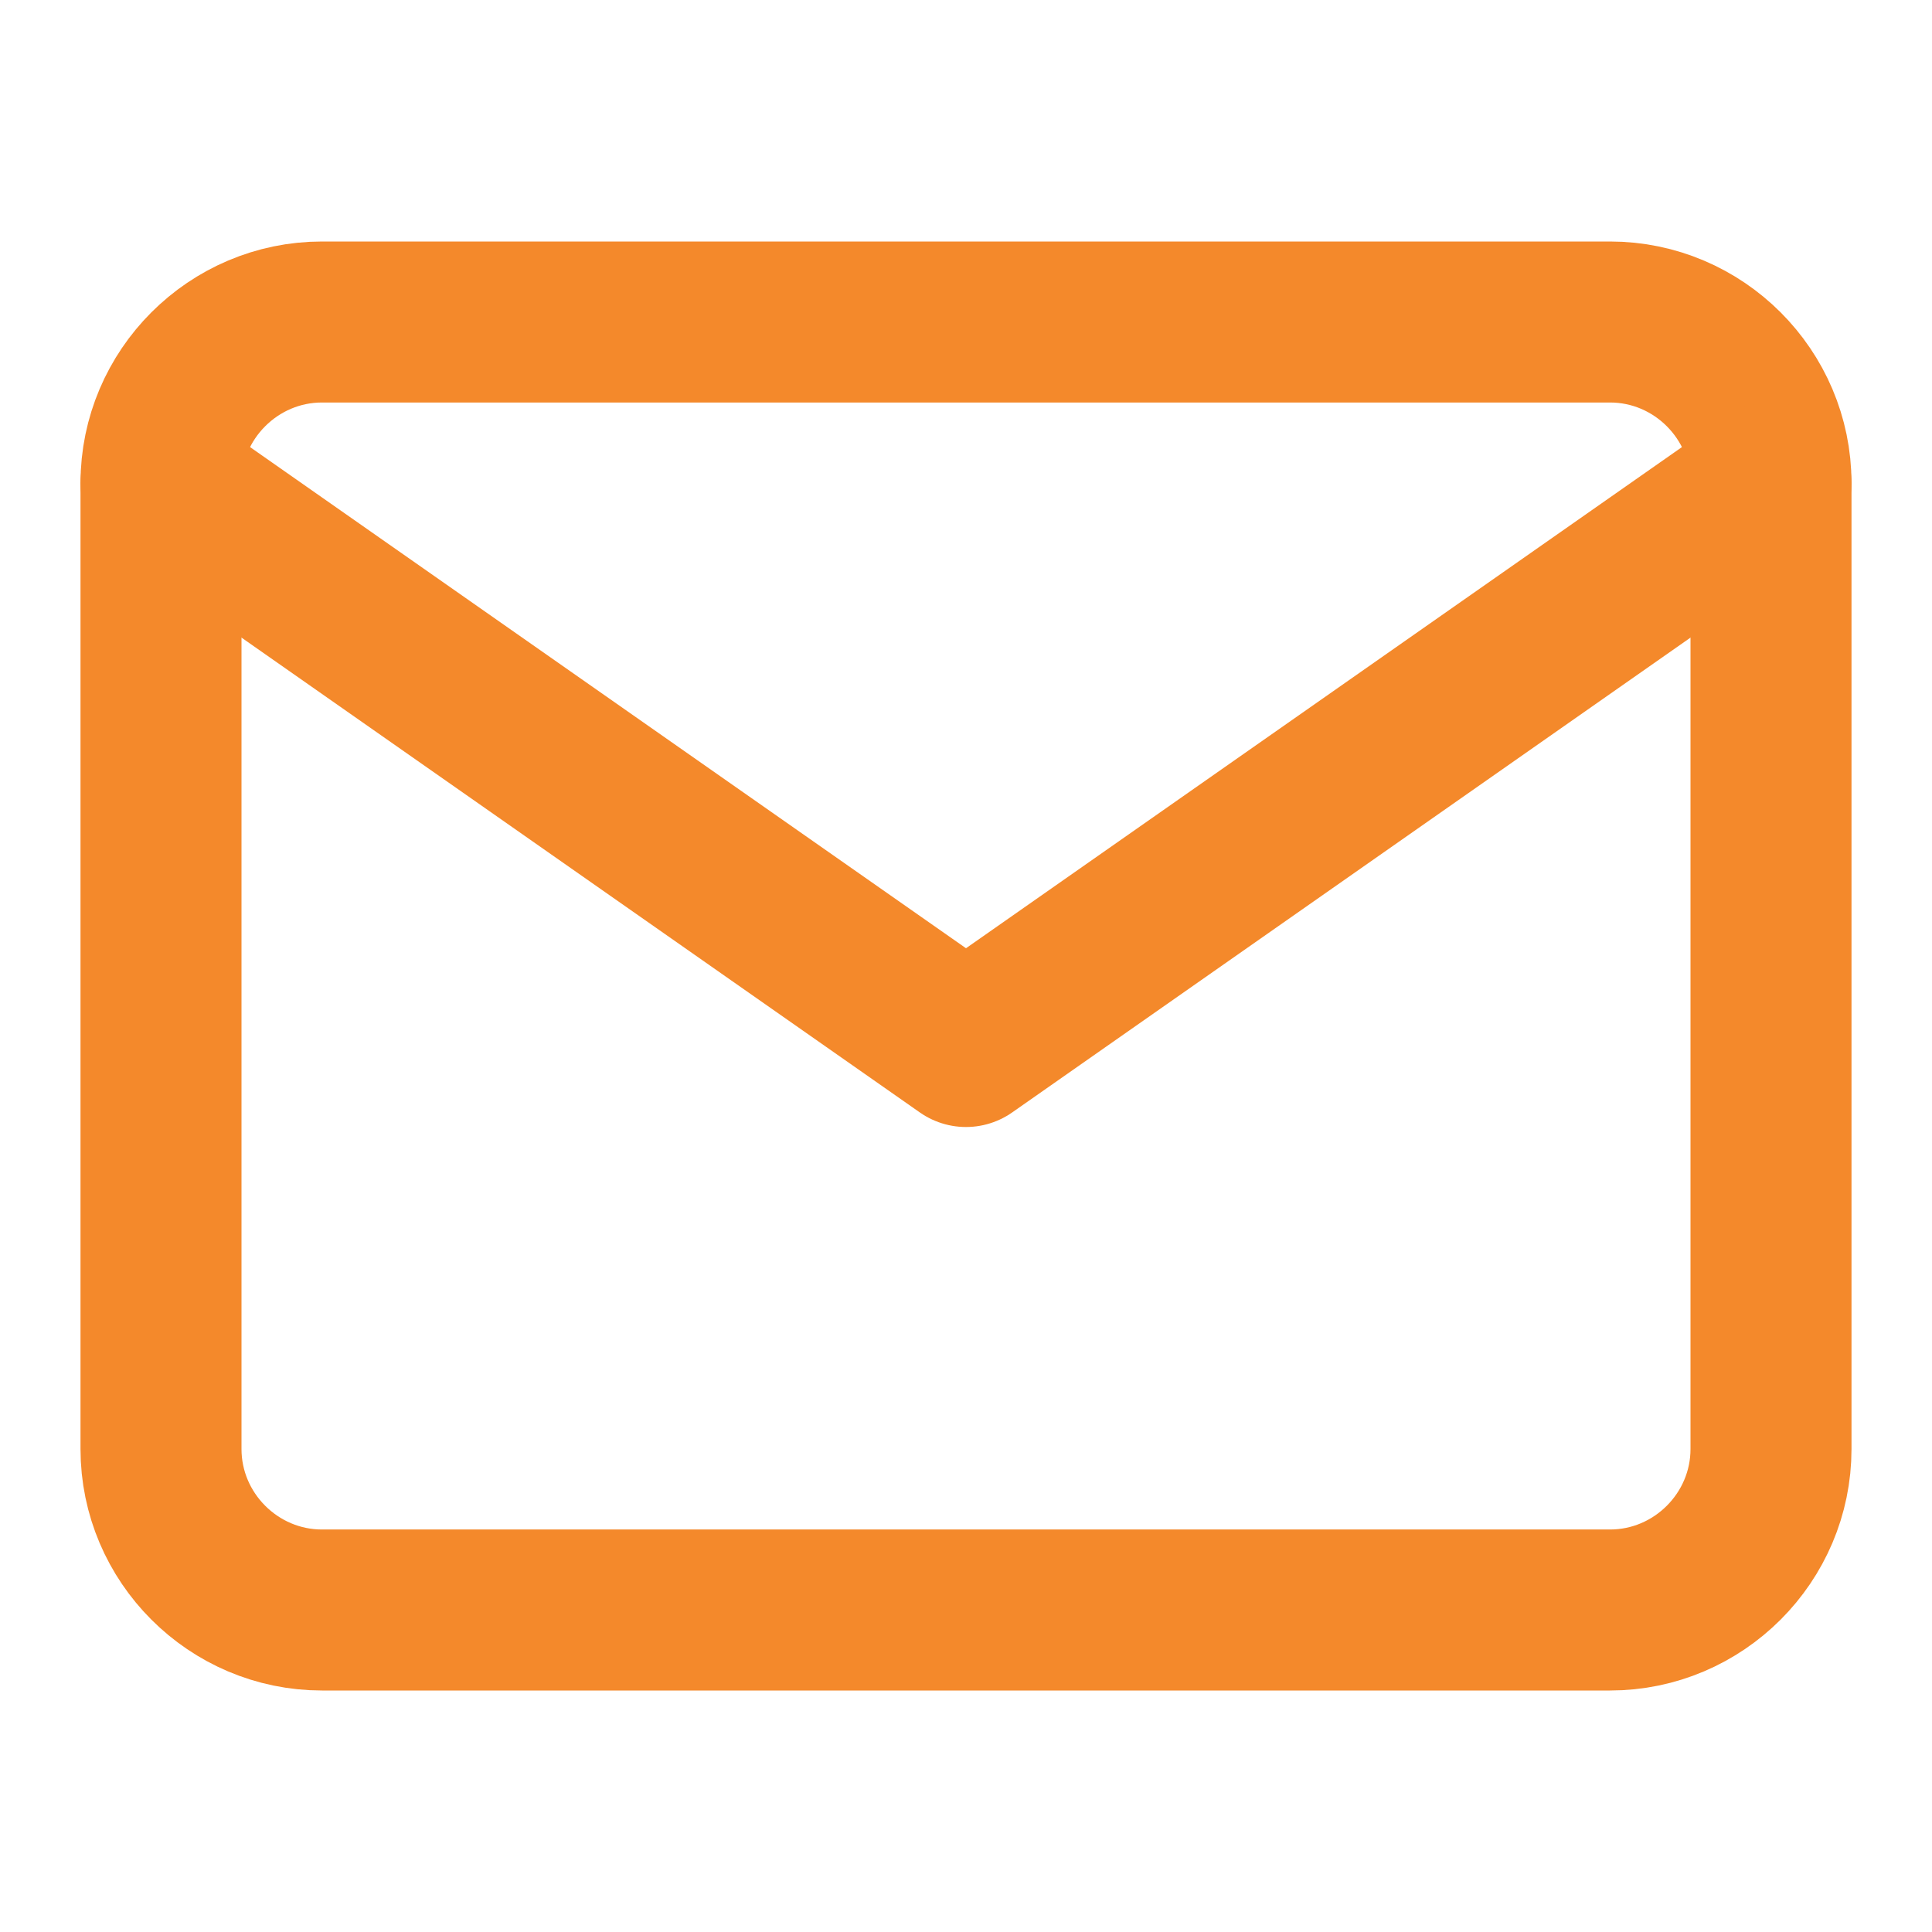
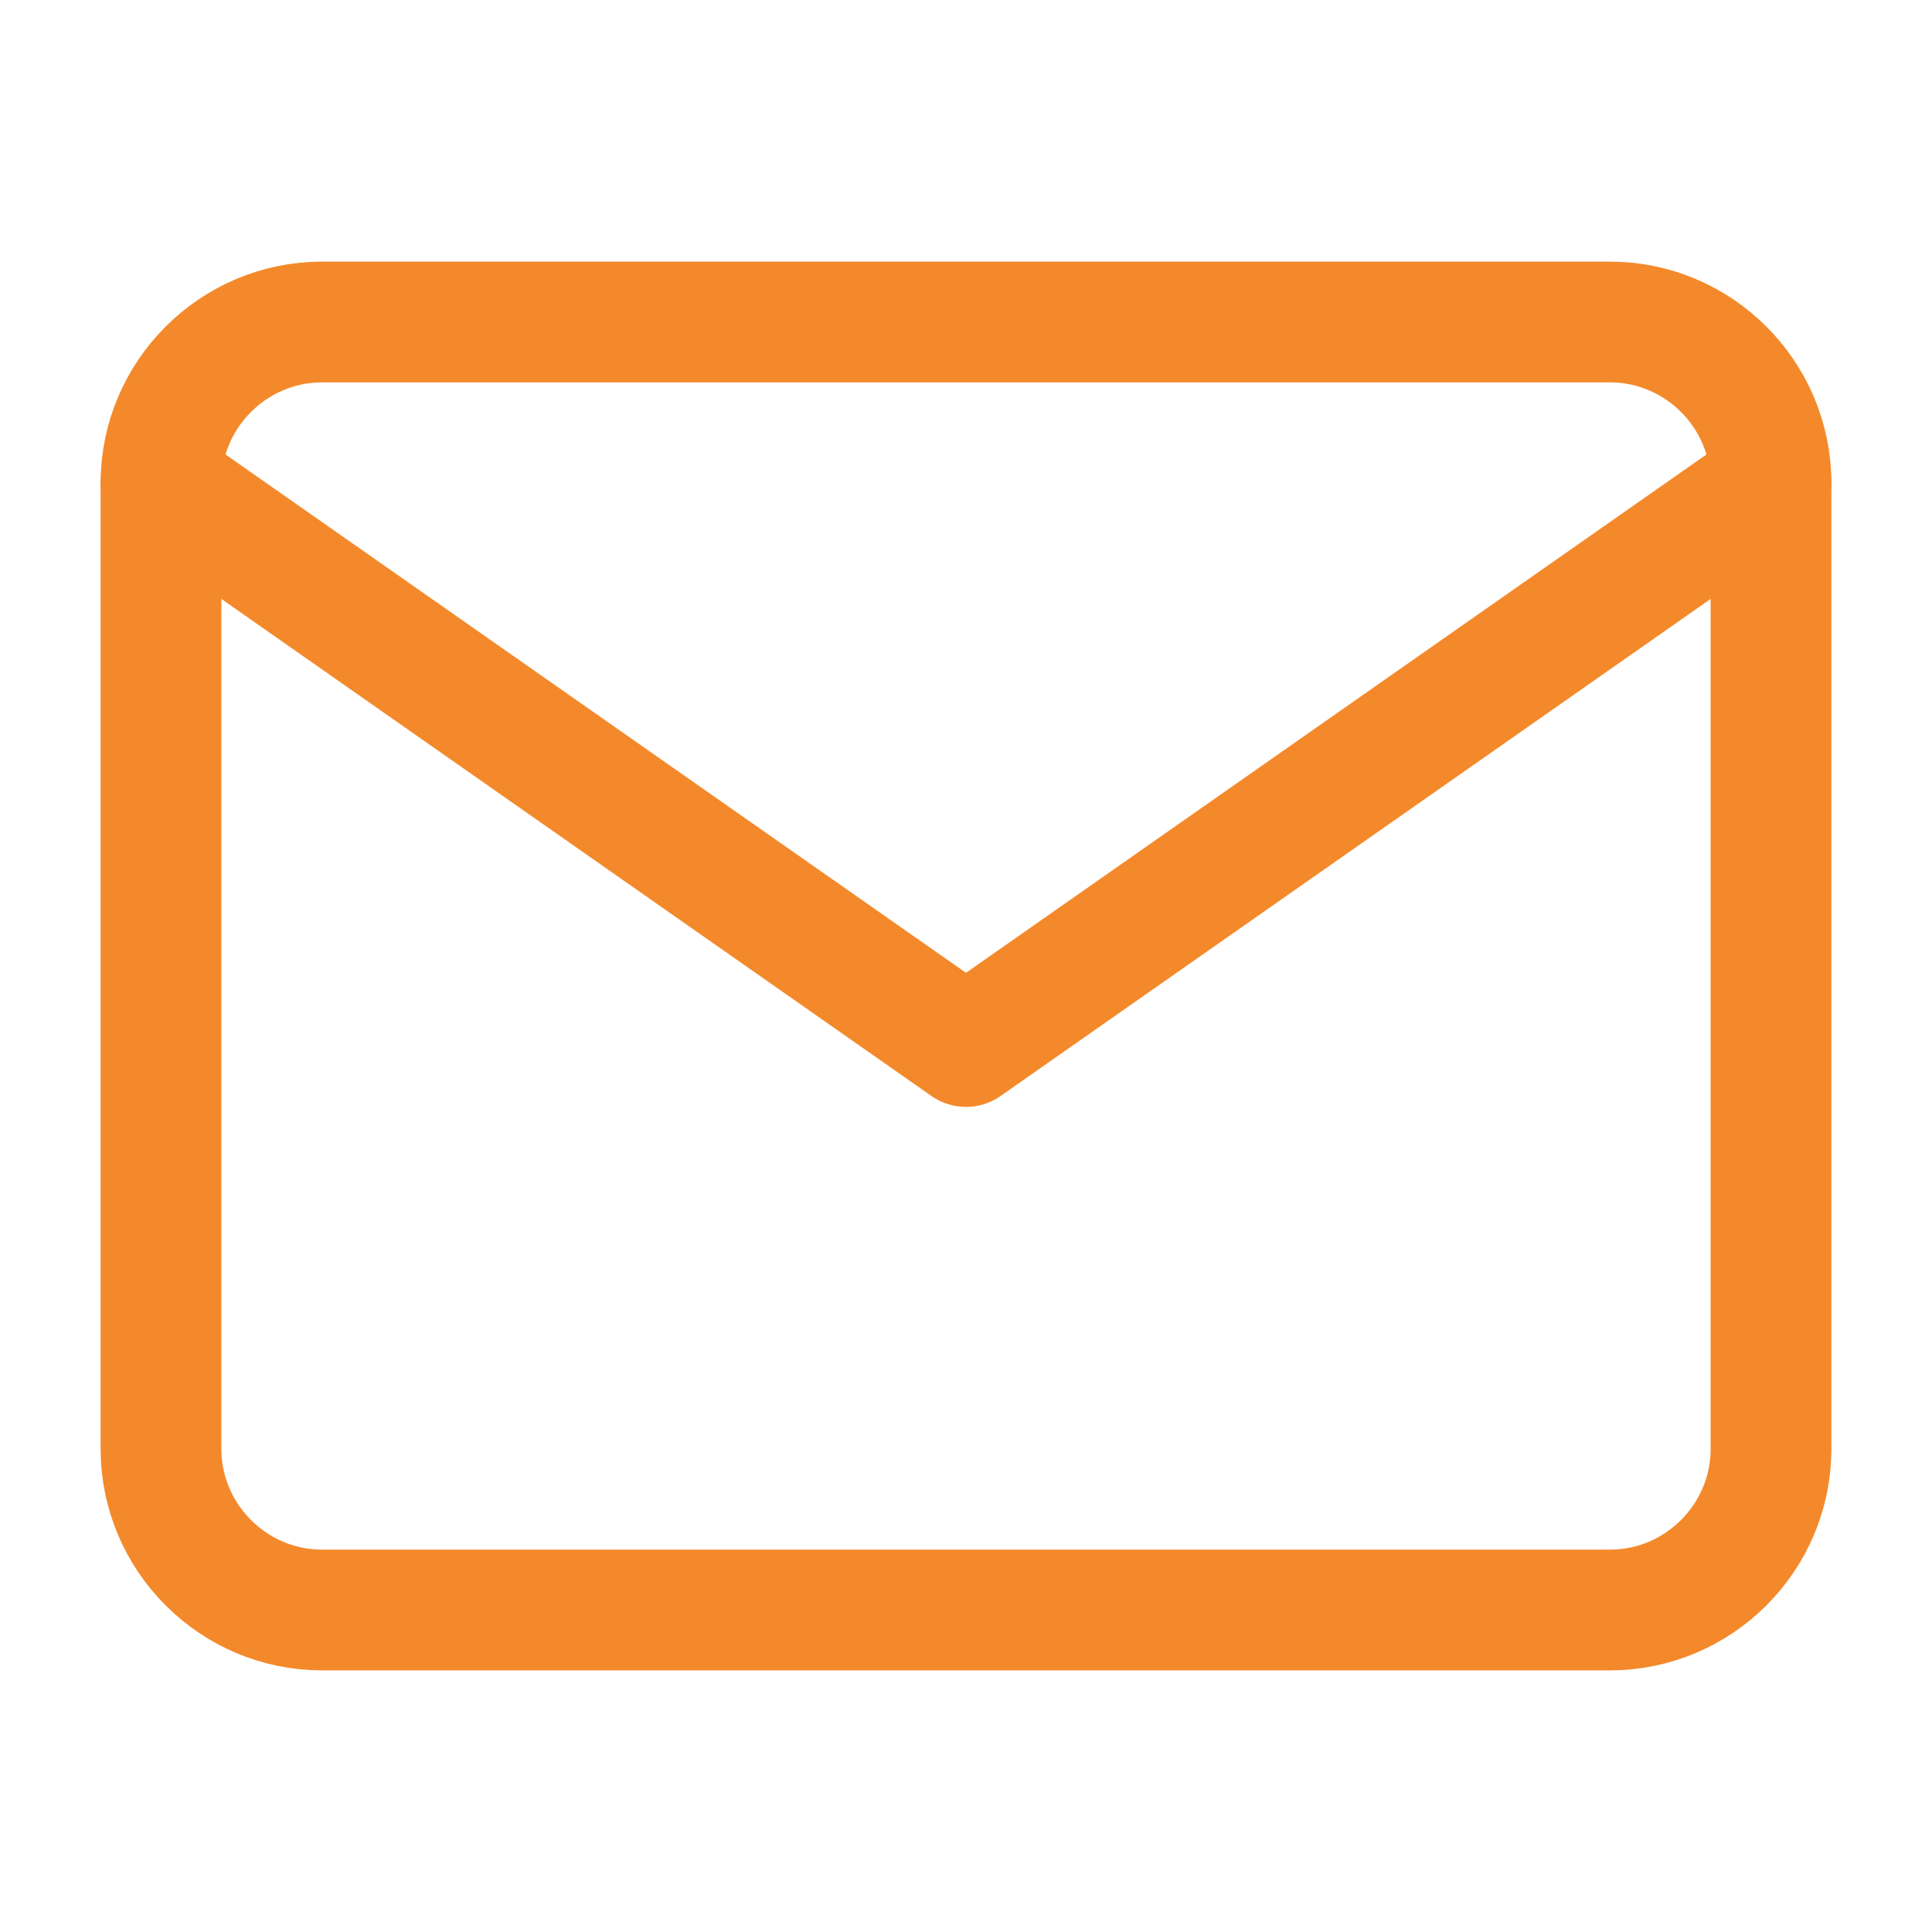
- <svg xmlns="http://www.w3.org/2000/svg" width="24" height="24" viewBox="0 0 24 24" fill="none" stroke="#f4892b" stroke-width="2" stroke-linecap="round" stroke-linejoin="round" class="feather feather-mail">
+ <svg xmlns="http://www.w3.org/2000/svg" width="24" height="24" viewBox="0 0 24 24" fill="none" stroke="#f4892b" stroke-width="1.5" stroke-linecap="round" stroke-linejoin="round" class="feather feather-mail">
  <path d="M4 4h16c1.1 0 2 .9 2 2v12c0 1.1-.9 2-2 2H4c-1.1 0-2-.9-2-2V6c0-1.1.9-2 2-2z" />
  <polyline points="22,6 12,13 2,6" />
</svg>
